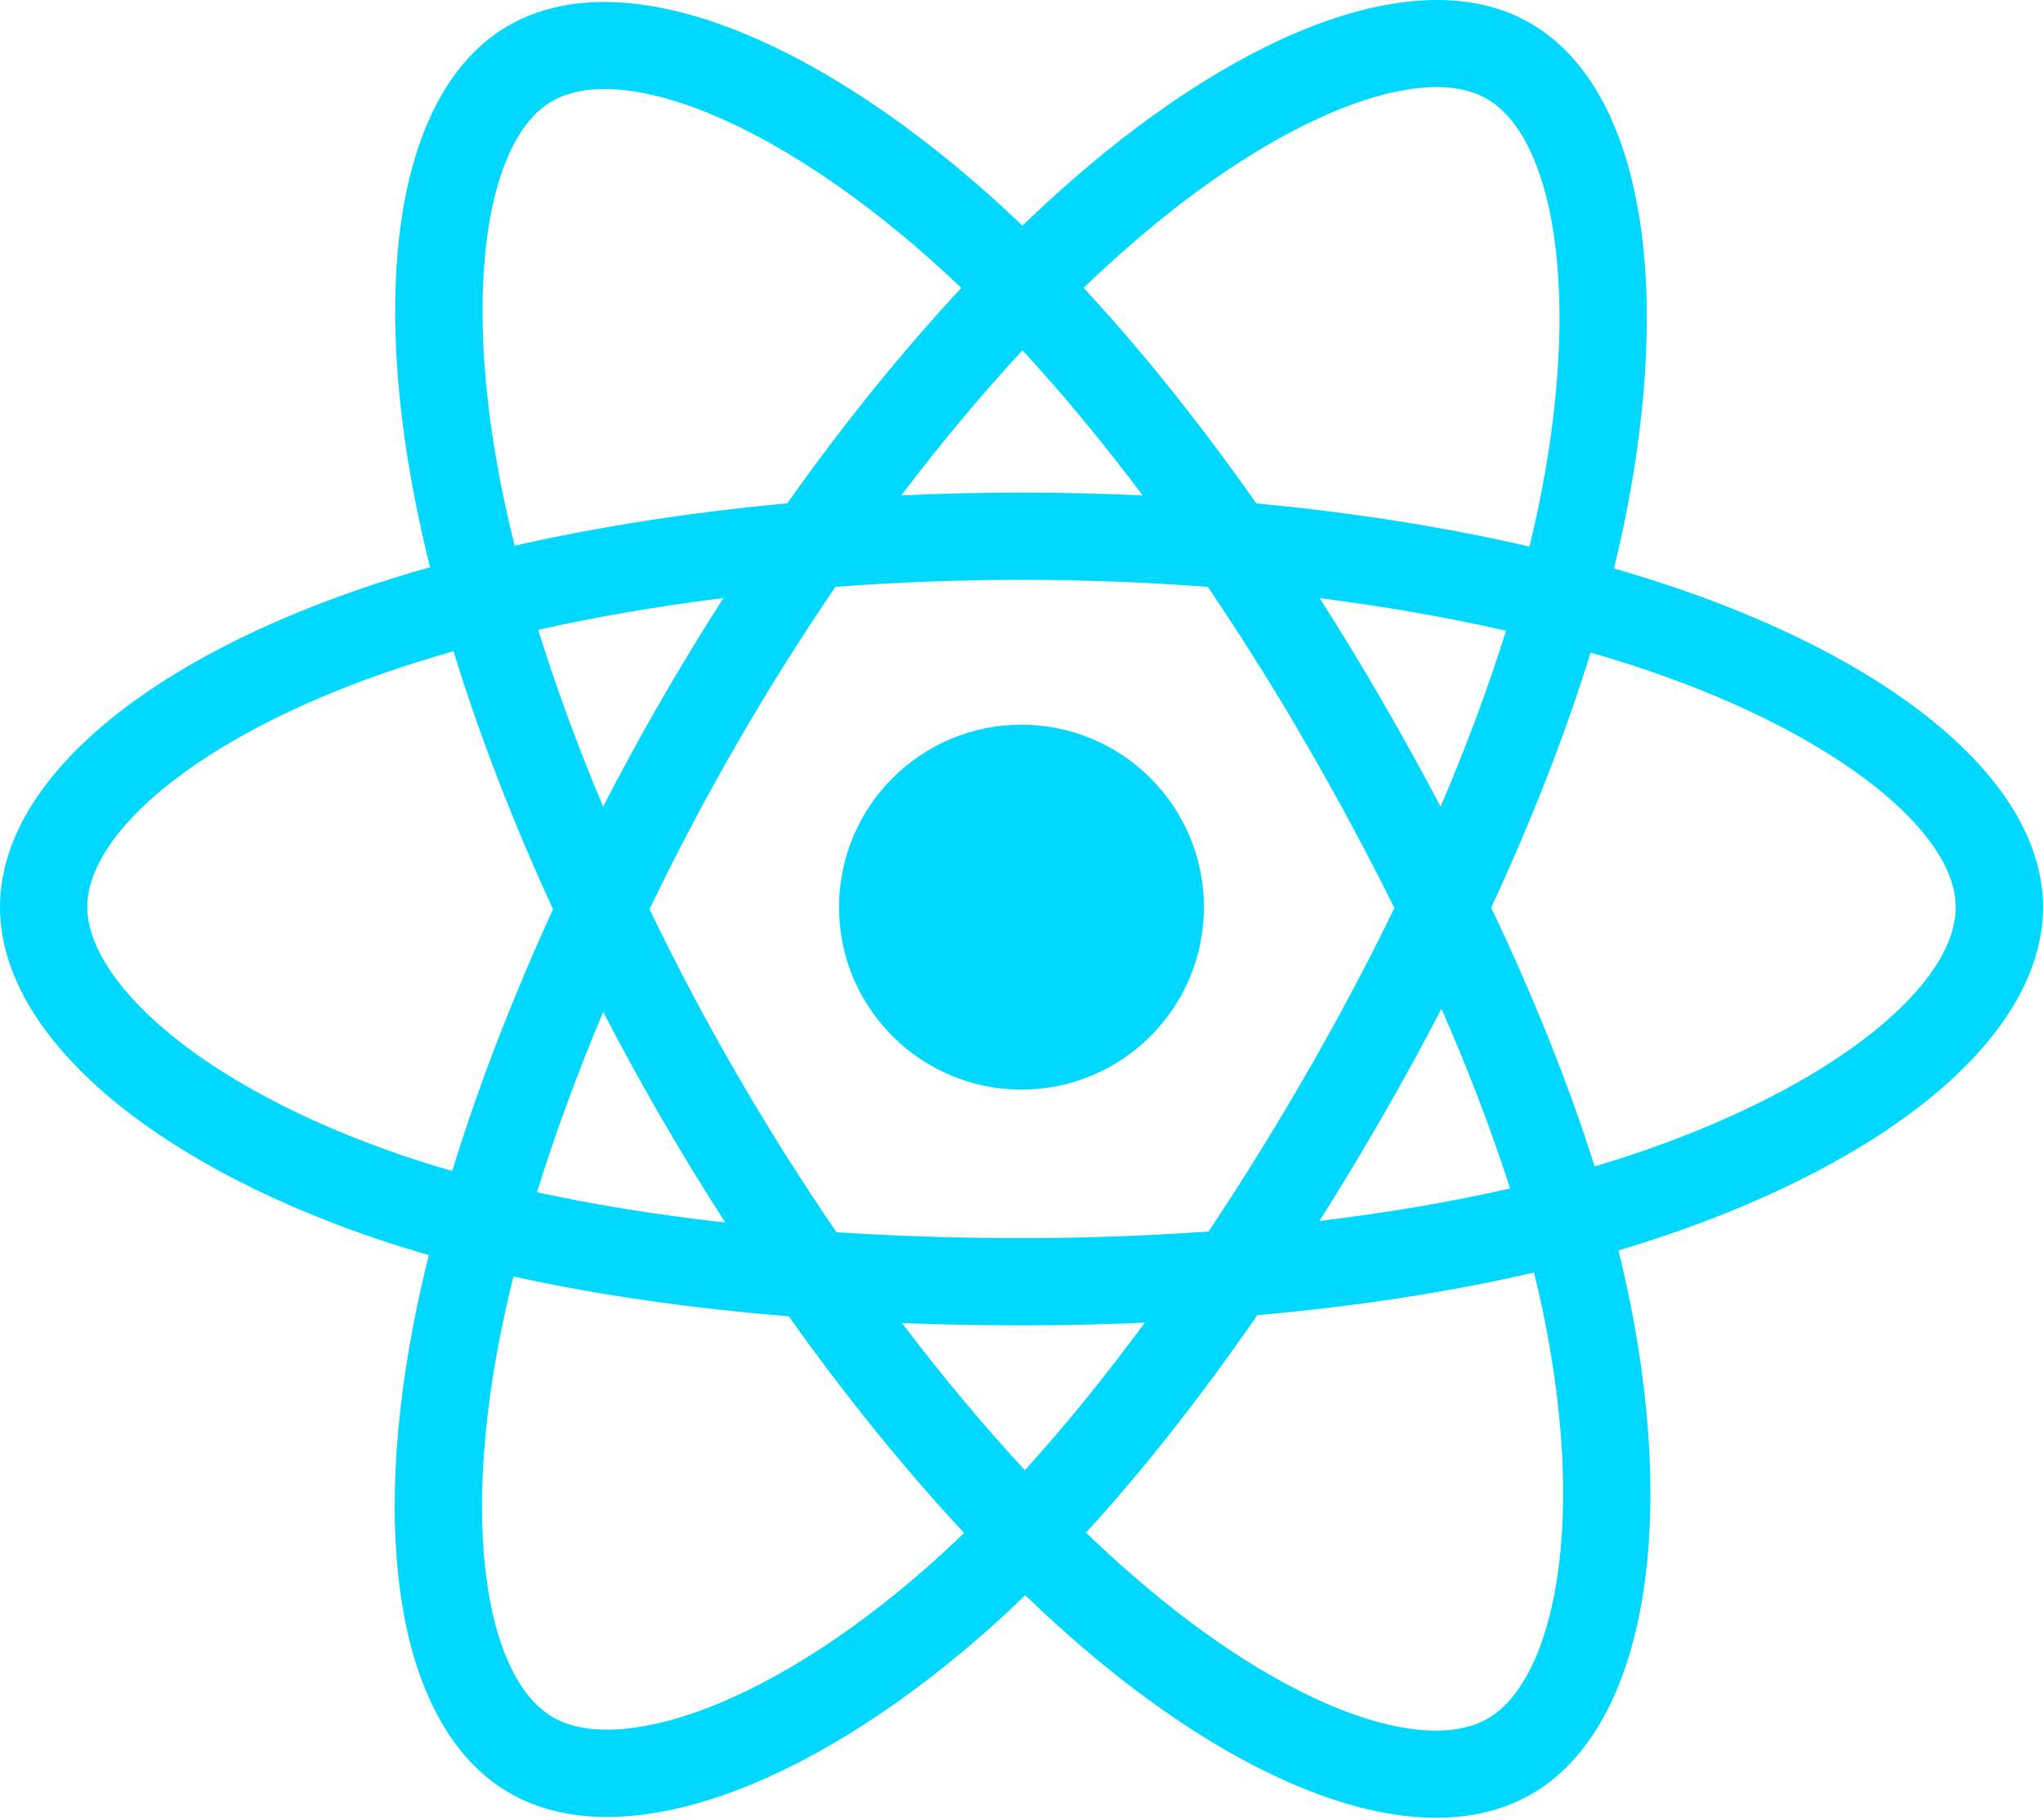
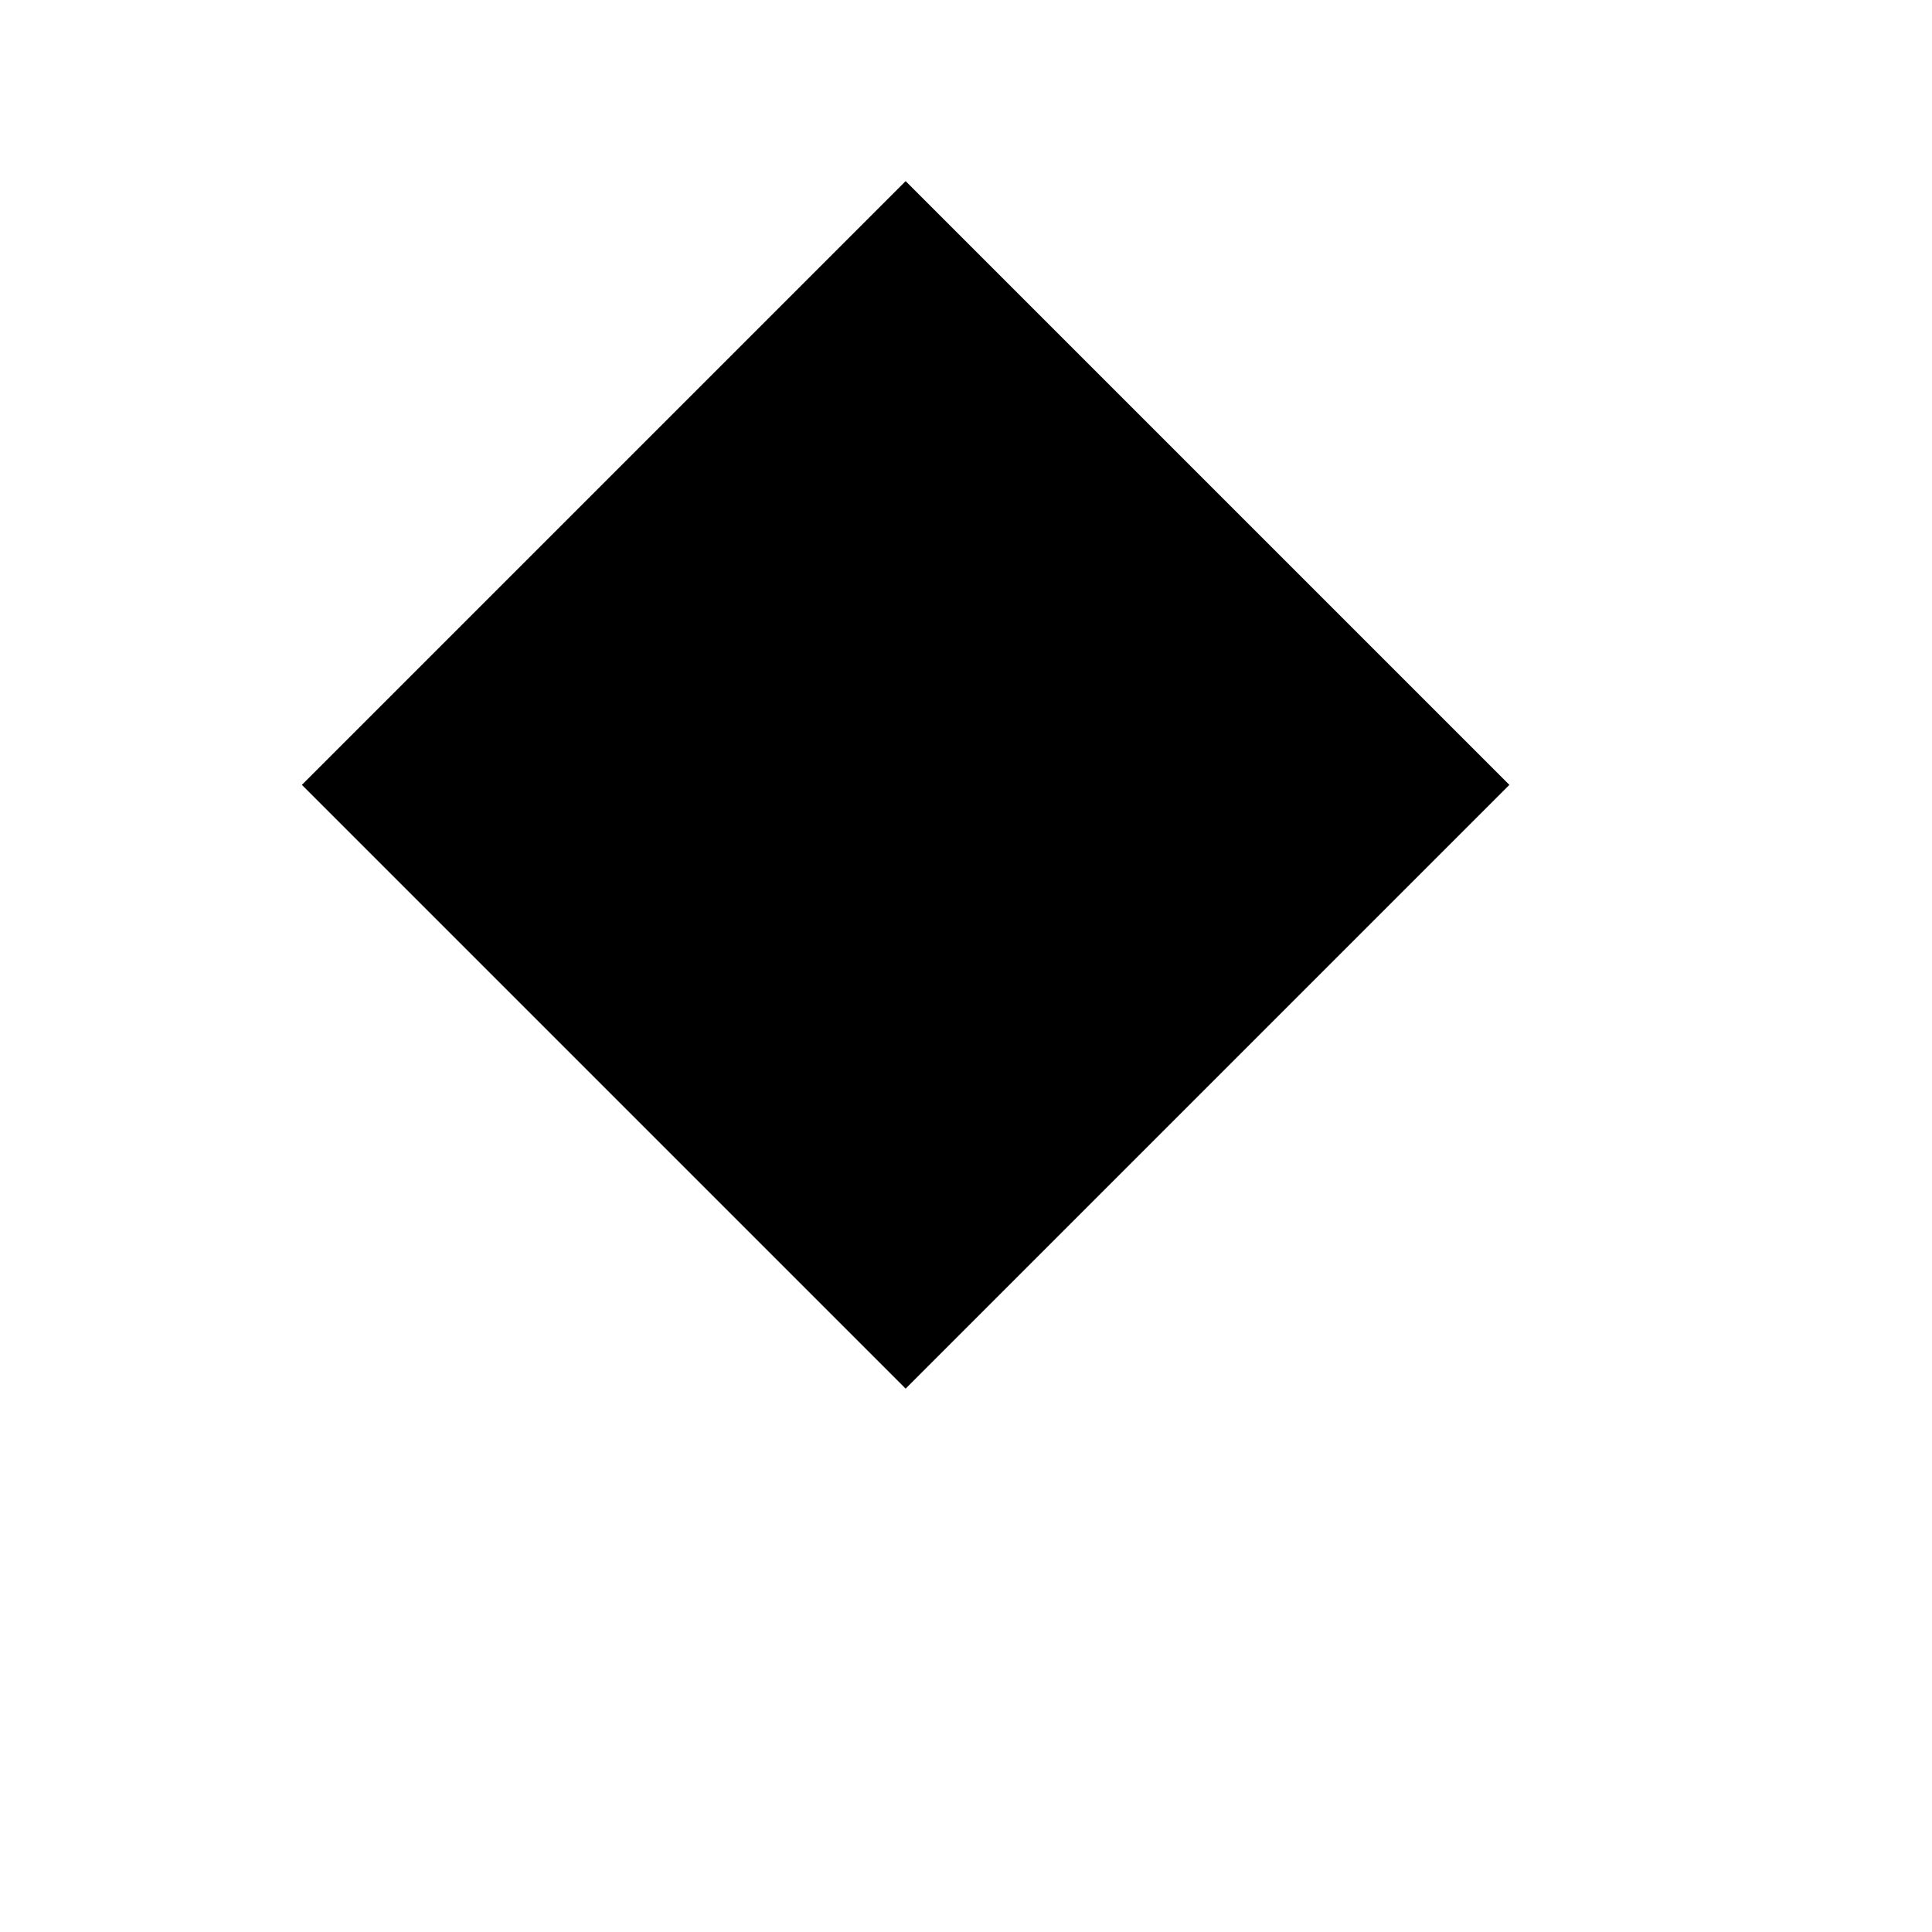
- <svg xmlns="http://www.w3.org/2000/svg" aria-hidden="true" role="img" class="iconify iconify--logos" width="35.93" height="32" preserveAspectRatio="xMidYMid meet" viewBox="0 0 256 228">
-   <path fill="#00D8FF" d="M210.483 73.824a171.49 171.49 0 0 0-8.24-2.597c.465-1.9.893-3.777 1.273-5.621c6.238-30.281 2.16-54.676-11.769-62.708c-13.355-7.7-35.196.329-57.254 19.526a171.23 171.23 0 0 0-6.375 5.848a155.866 155.866 0 0 0-4.241-3.917C100.759 3.829 77.587-4.822 63.673 3.233C50.33 10.957 46.379 33.89 51.995 62.588a170.974 170.974 0 0 0 1.892 8.48c-3.28.932-6.445 1.924-9.474 2.98C17.309 83.498 0 98.307 0 113.668c0 15.865 18.582 31.778 46.812 41.427a145.52 145.52 0 0 0 6.921 2.165a167.467 167.467 0 0 0-2.01 9.138c-5.354 28.2-1.173 50.591 12.134 58.266c13.744 7.926 36.812-.22 59.273-19.855a145.567 145.567 0 0 0 5.342-4.923a168.064 168.064 0 0 0 6.92 6.314c21.758 18.722 43.246 26.282 56.54 18.586c13.731-7.949 18.194-32.003 12.4-61.268a145.016 145.016 0 0 0-1.535-6.842c1.62-.48 3.21-.974 4.76-1.488c29.348-9.723 48.443-25.443 48.443-41.52c0-15.417-17.868-30.326-45.517-39.844Zm-6.365 70.984c-1.4.463-2.836.91-4.3 1.345c-3.24-10.257-7.612-21.163-12.963-32.432c5.106-11 9.31-21.767 12.459-31.957c2.619.758 5.16 1.557 7.61 2.4c23.69 8.156 38.14 20.213 38.14 29.504c0 9.896-15.606 22.743-40.946 31.14Zm-10.514 20.834c2.562 12.94 2.927 24.64 1.23 33.787c-1.524 8.219-4.59 13.698-8.382 15.893c-8.067 4.67-25.32-1.4-43.927-17.412a156.726 156.726 0 0 1-6.437-5.87c7.214-7.889 14.423-17.06 21.459-27.246c12.376-1.098 24.068-2.894 34.671-5.345a134.17 134.17 0 0 1 1.386 6.193ZM87.276 214.515c-7.882 2.783-14.16 2.863-17.955.675c-8.075-4.657-11.432-22.636-6.853-46.752a156.923 156.923 0 0 1 1.869-8.499c10.486 2.32 22.093 3.988 34.498 4.994c7.084 9.967 14.501 19.128 21.976 27.15a134.668 134.668 0 0 1-4.877 4.492c-9.933 8.682-19.886 14.842-28.658 17.94ZM50.35 144.747c-12.483-4.267-22.792-9.812-29.858-15.863c-6.35-5.437-9.555-10.836-9.555-15.216c0-9.322 13.897-21.212 37.076-29.293c2.813-.98 5.757-1.905 8.812-2.773c3.204 10.42 7.406 21.315 12.477 32.332c-5.137 11.18-9.399 22.249-12.634 32.792a134.718 134.718 0 0 1-6.318-1.979Zm12.378-84.26c-4.811-24.587-1.616-43.134 6.425-47.789c8.564-4.958 27.502 2.111 47.463 19.835a144.318 144.318 0 0 1 3.841 3.545c-7.438 7.987-14.787 17.08-21.808 26.988c-12.04 1.116-23.565 2.908-34.161 5.309a160.342 160.342 0 0 1-1.76-7.887Zm110.427 27.268a347.8 347.8 0 0 0-7.785-12.803c8.168 1.033 15.994 2.404 23.343 4.08c-2.206 7.072-4.956 14.465-8.193 22.045a381.151 381.151 0 0 0-7.365-13.322Zm-45.032-43.861c5.044 5.465 10.096 11.566 15.065 18.186a322.04 322.04 0 0 0-30.257-.006c4.974-6.559 10.069-12.652 15.192-18.18ZM82.802 87.83a323.167 323.167 0 0 0-7.227 13.238c-3.184-7.553-5.909-14.98-8.134-22.152c7.304-1.634 15.093-2.97 23.209-3.984a321.524 321.524 0 0 0-7.848 12.897Zm8.081 65.352c-8.385-.936-16.291-2.203-23.593-3.793c2.26-7.3 5.045-14.885 8.298-22.6a321.187 321.187 0 0 0 7.257 13.246c2.594 4.48 5.28 8.868 8.038 13.147Zm37.542 31.03c-5.184-5.592-10.354-11.779-15.403-18.433c4.902.192 9.899.29 14.978.29c5.218 0 10.376-.117 15.453-.343c-4.985 6.774-10.018 12.97-15.028 18.486Zm52.198-57.817c3.422 7.8 6.306 15.345 8.596 22.52c-7.422 1.694-15.436 3.058-23.88 4.071a382.417 382.417 0 0 0 7.859-13.026a347.403 347.403 0 0 0 7.425-13.565Zm-16.898 8.101a358.557 358.557 0 0 1-12.281 19.815a329.4 329.4 0 0 1-23.444.823c-7.967 0-15.716-.248-23.178-.732a310.202 310.202 0 0 1-12.513-19.846h.001a307.41 307.41 0 0 1-10.923-20.627a310.278 310.278 0 0 1 10.89-20.637l-.001.001a307.318 307.318 0 0 1 12.413-19.761c7.613-.576 15.42-.876 23.31-.876H128c7.926 0 15.743.303 23.354.883a329.357 329.357 0 0 1 12.335 19.695a358.489 358.489 0 0 1 11.036 20.54a329.472 329.472 0 0 1-11 20.722Zm22.56-122.124c8.572 4.944 11.906 24.881 6.52 51.026c-.344 1.668-.73 3.367-1.15 5.09c-10.622-2.452-22.155-4.275-34.23-5.408c-7.034-10.017-14.323-19.124-21.64-27.008a160.789 160.789 0 0 1 5.888-5.4c18.9-16.447 36.564-22.941 44.612-18.3ZM128 90.808c12.625 0 22.86 10.235 22.86 22.86s-10.235 22.86-22.86 22.86s-22.86-10.235-22.86-22.86s10.235-22.86 22.86-22.86Z" />
+ <svg xmlns="http://www.w3.org/2000/svg" width="16" height="16" viewBox="0 0 16 16" fill="none">
+   <path d="M7.5 1.5L12.5 6.5L7.5 11.5L2.5 6.5L7.5 1.5ZM8.5 3L11.5 6L8.5 9L5.5 6L8.5 3Z" fill="#000000" />
</svg>
